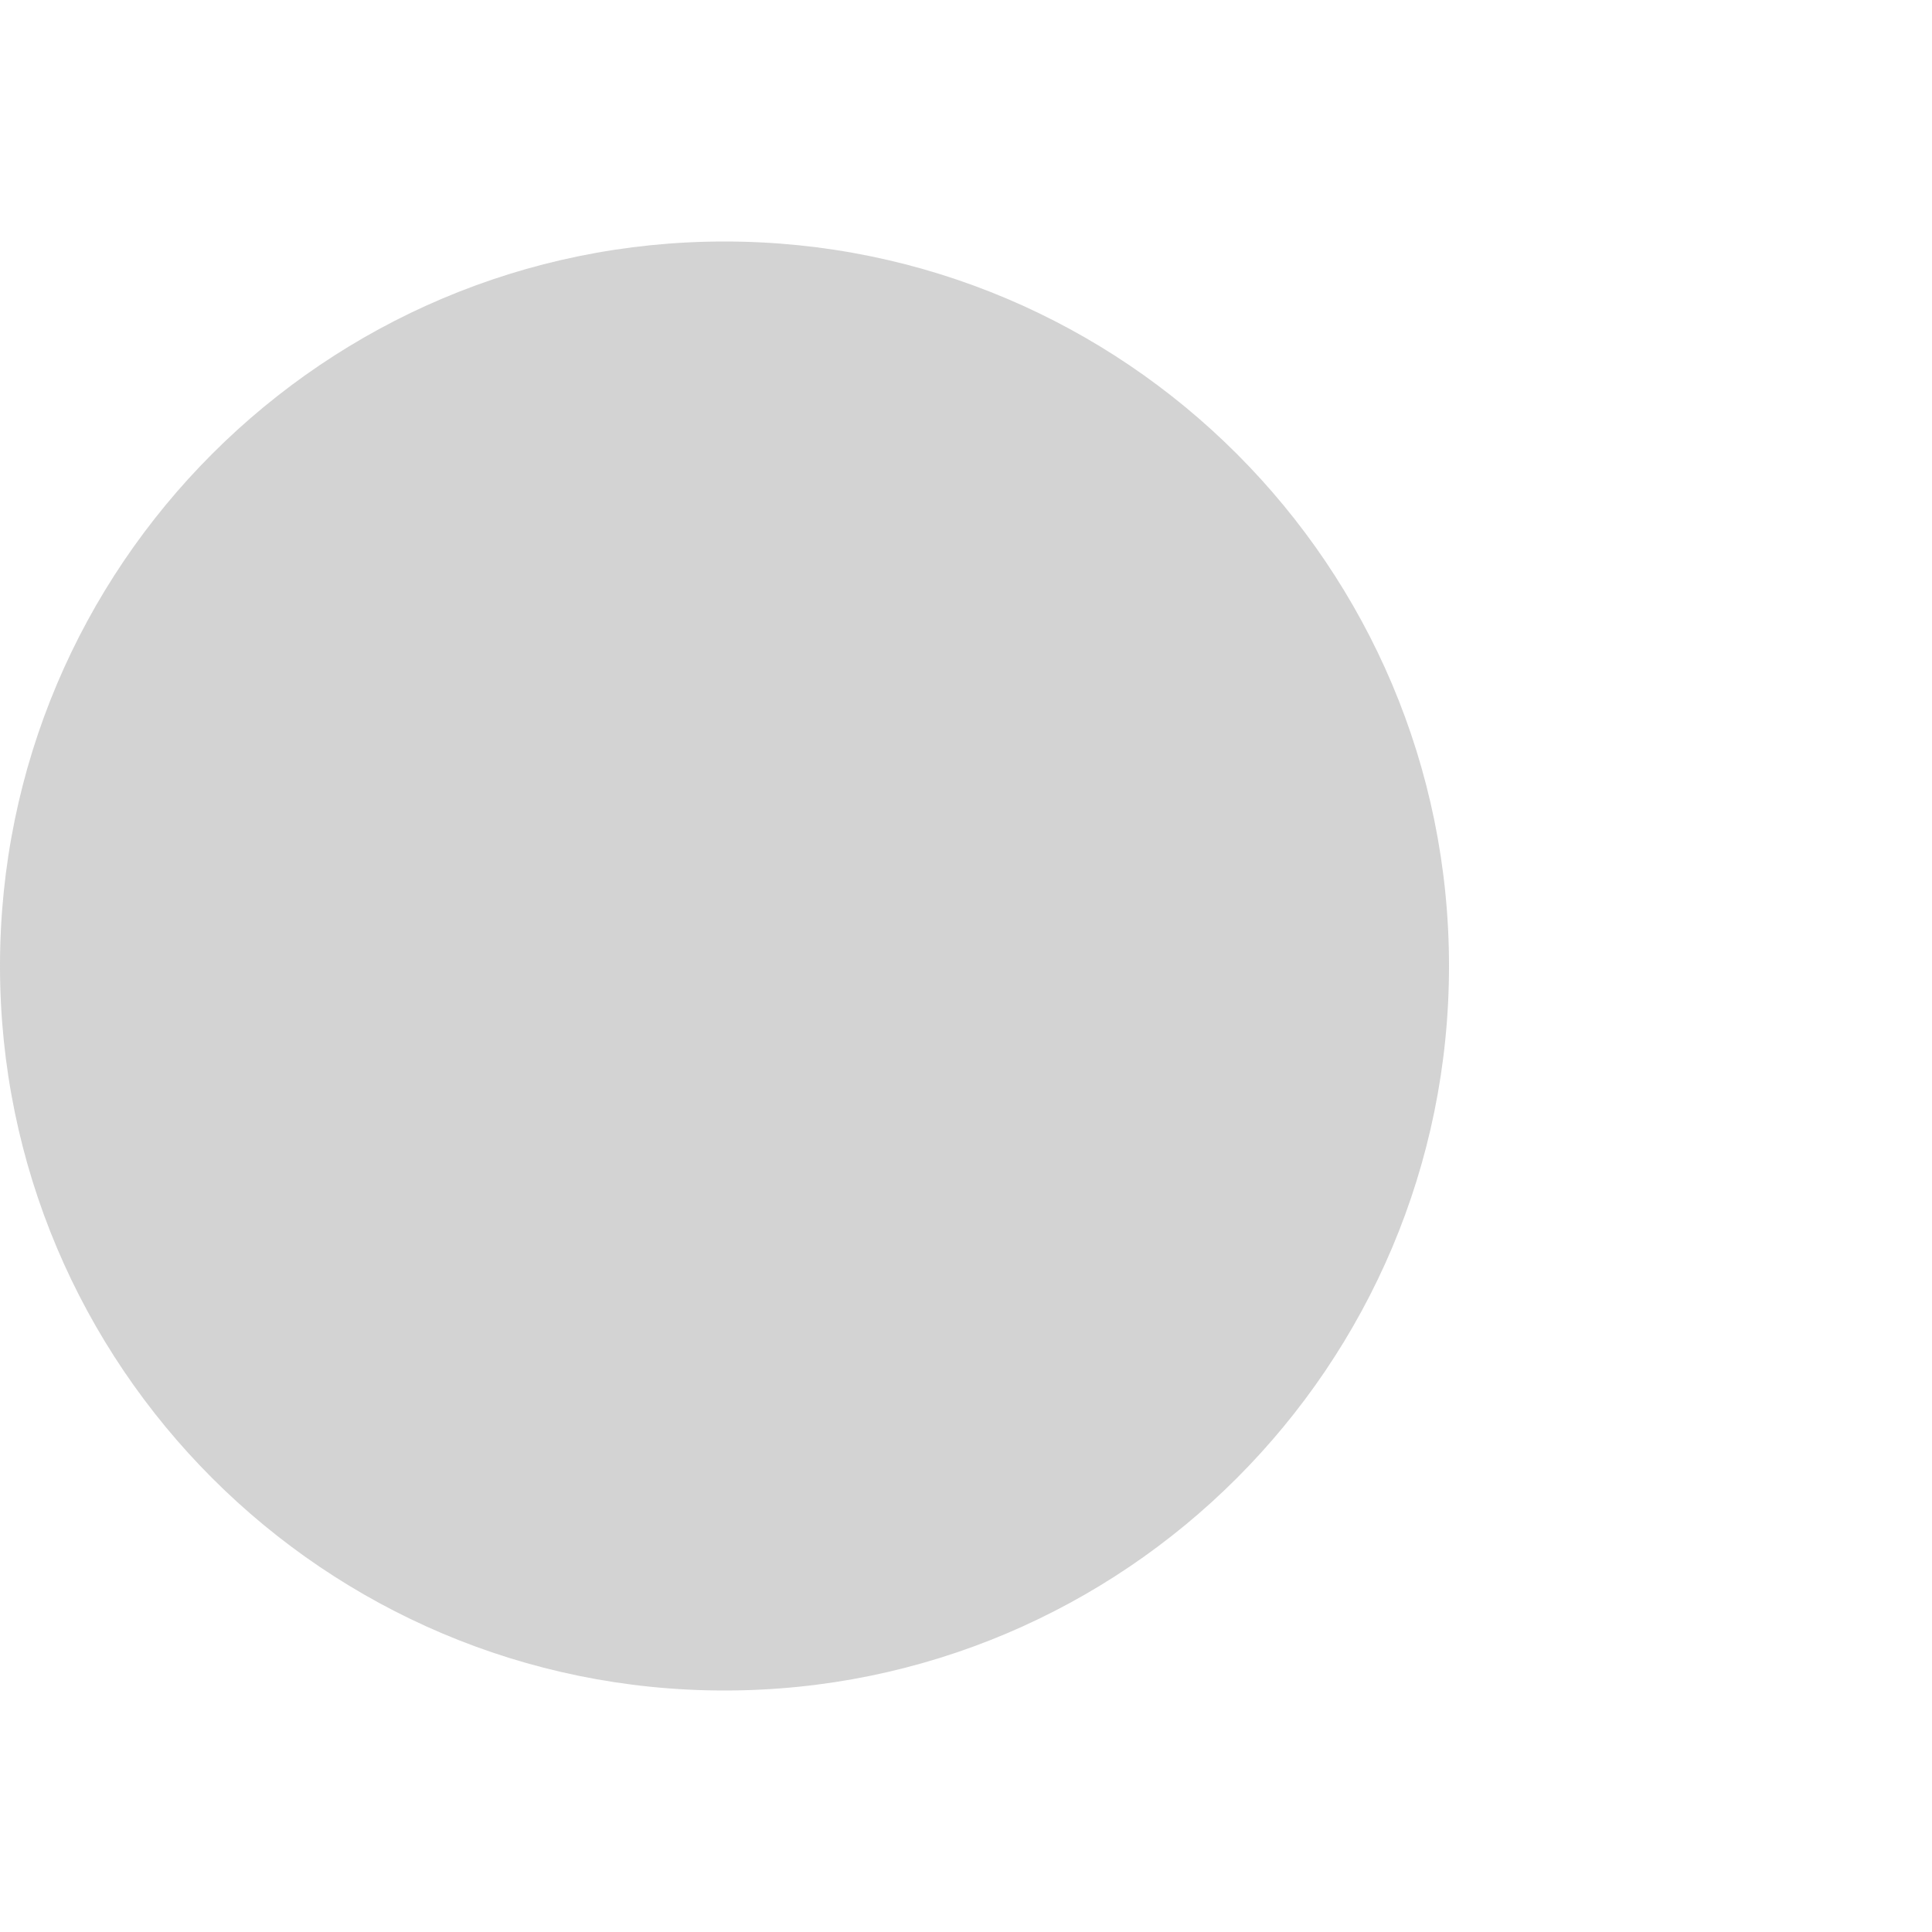
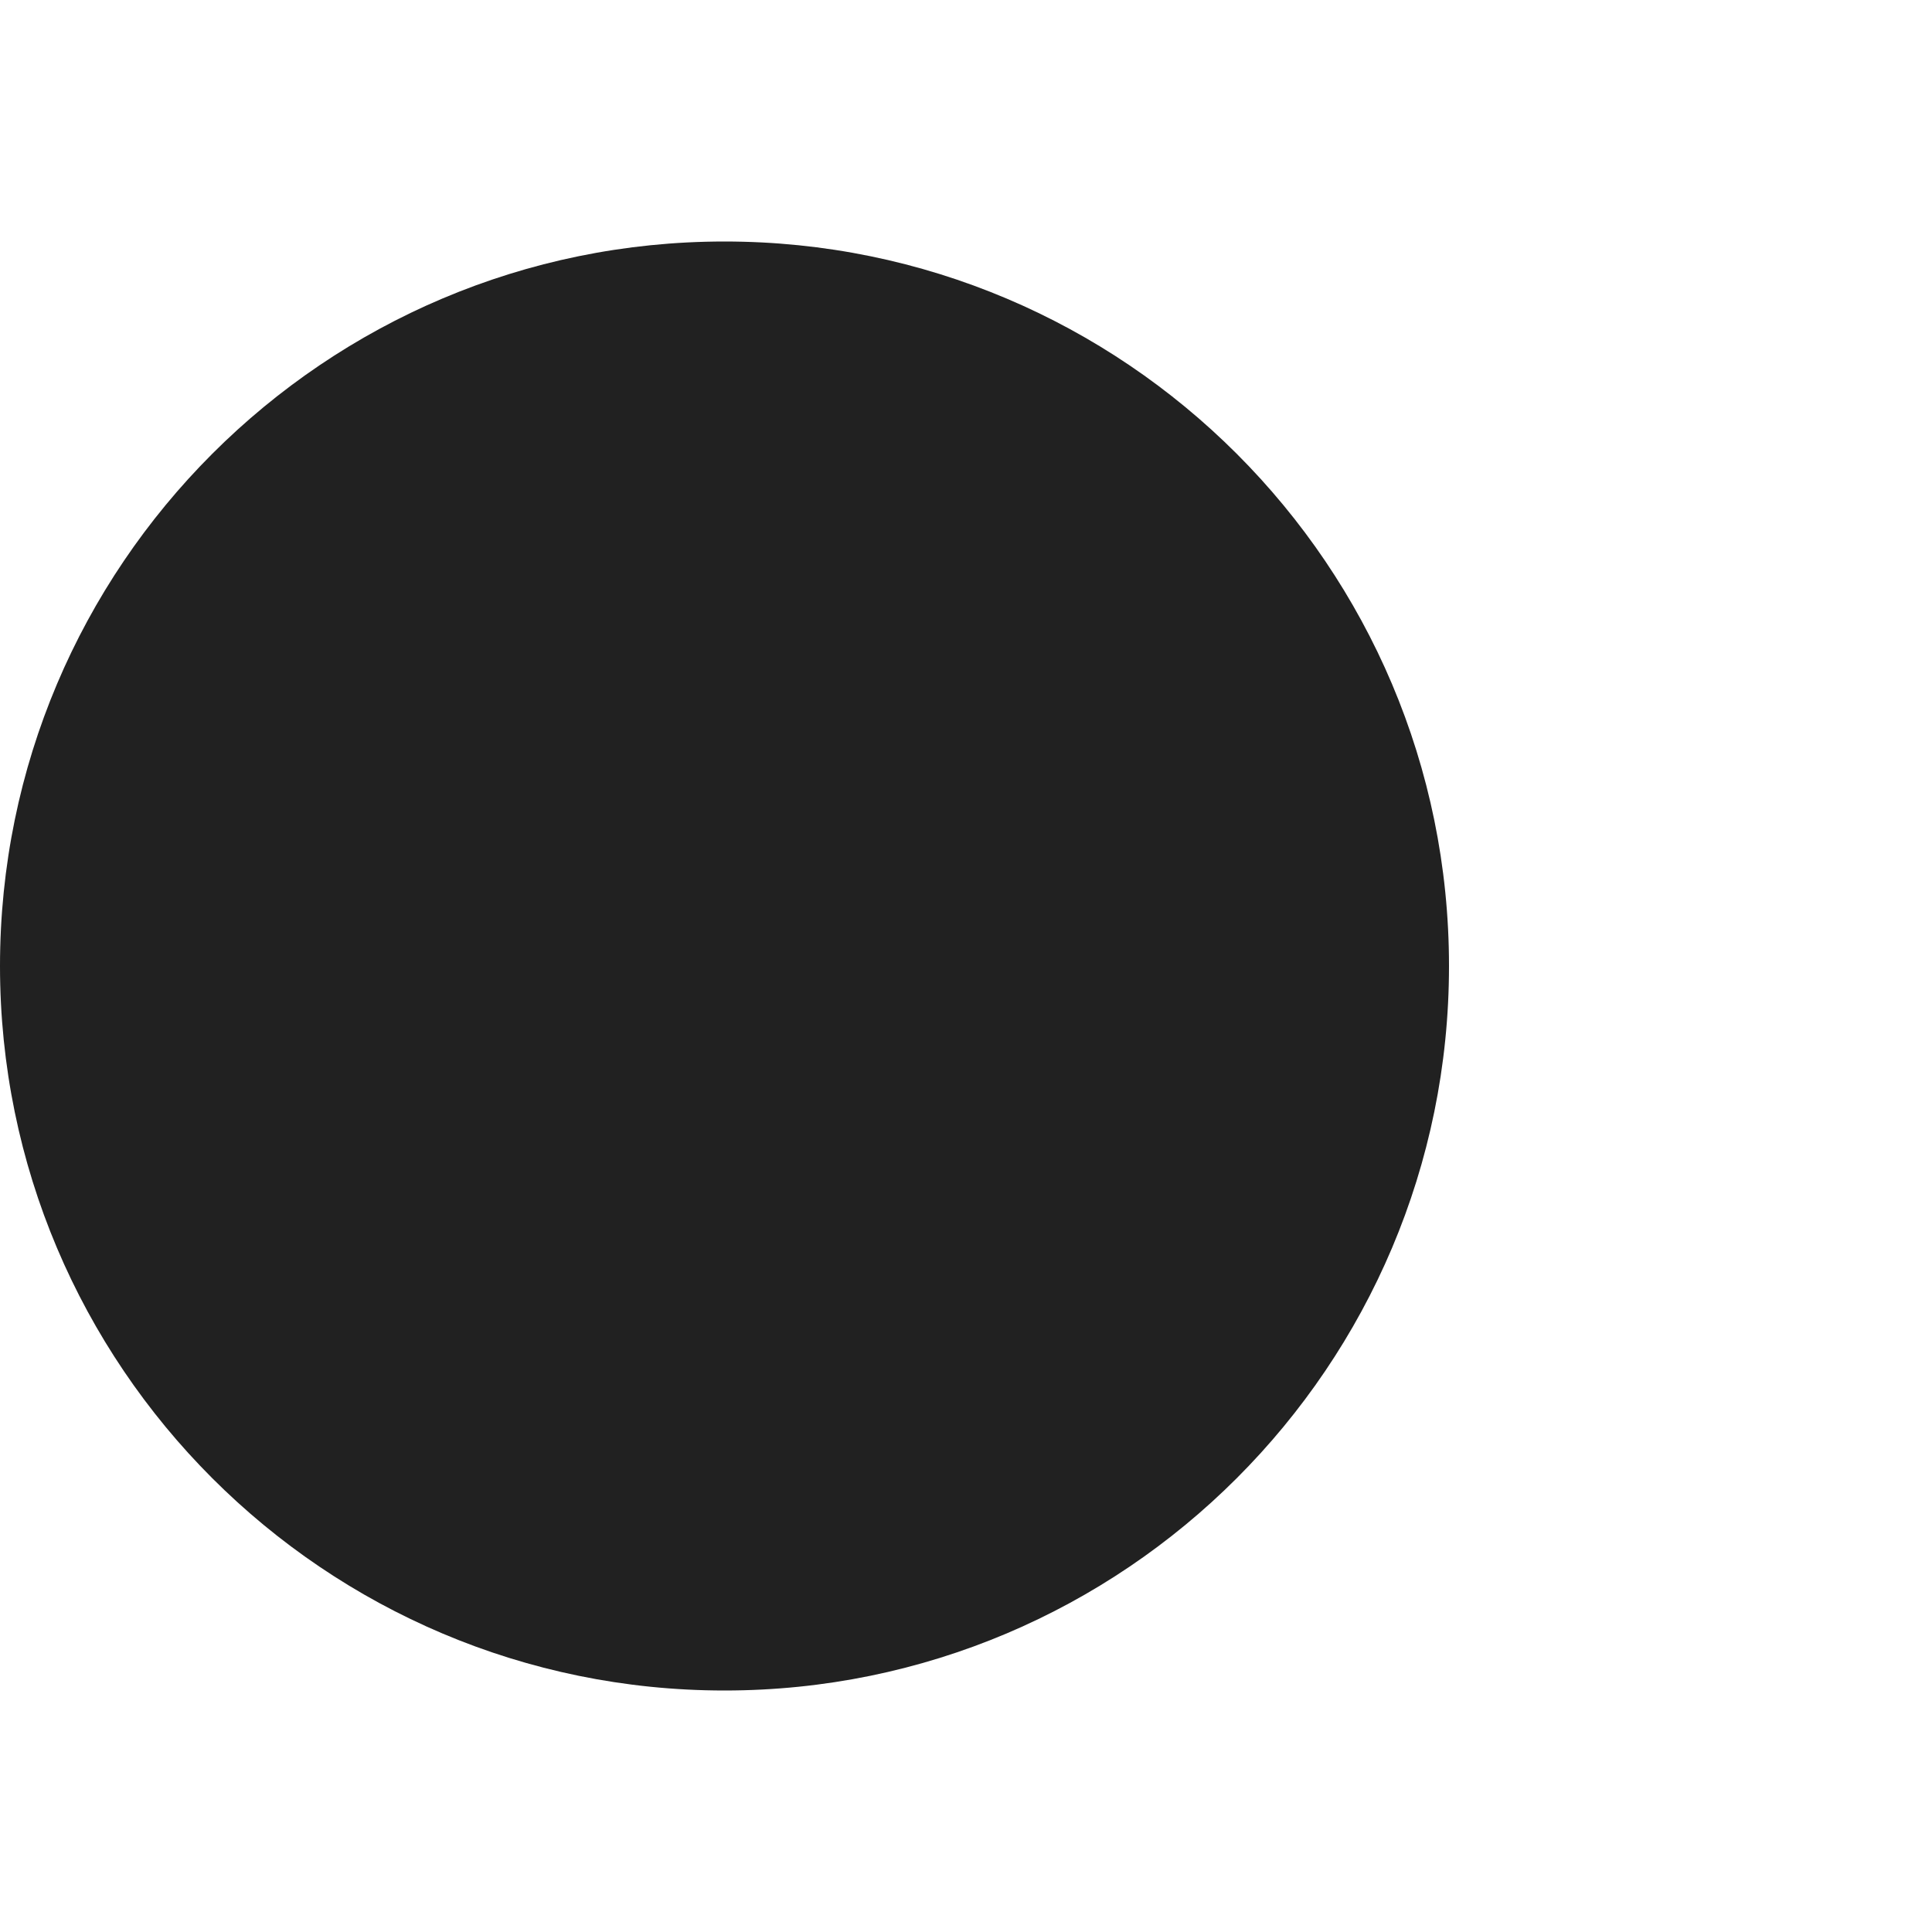
<svg xmlns="http://www.w3.org/2000/svg" width="40px" height="40px" viewBox="0 0 40 40">
-   <path fillRule="evenodd" d="M 15 35C 6.72 35 0 28.28 0 20 0 11.72 6.72 5 15 5 23.28 5 30 11.72 30 20 30 28.28 23.28 35 15 35Z" fill="rgb(33,33,33)" opacity="0.20" />
+   <path fillRule="evenodd" d="M 15 35C 6.72 35 0 28.28 0 20 0 11.72 6.72 5 15 5 23.28 5 30 11.72 30 20 30 28.28 23.28 35 15 35Z" fill="rgb(33,33,33)" opacity="1" />
</svg>
